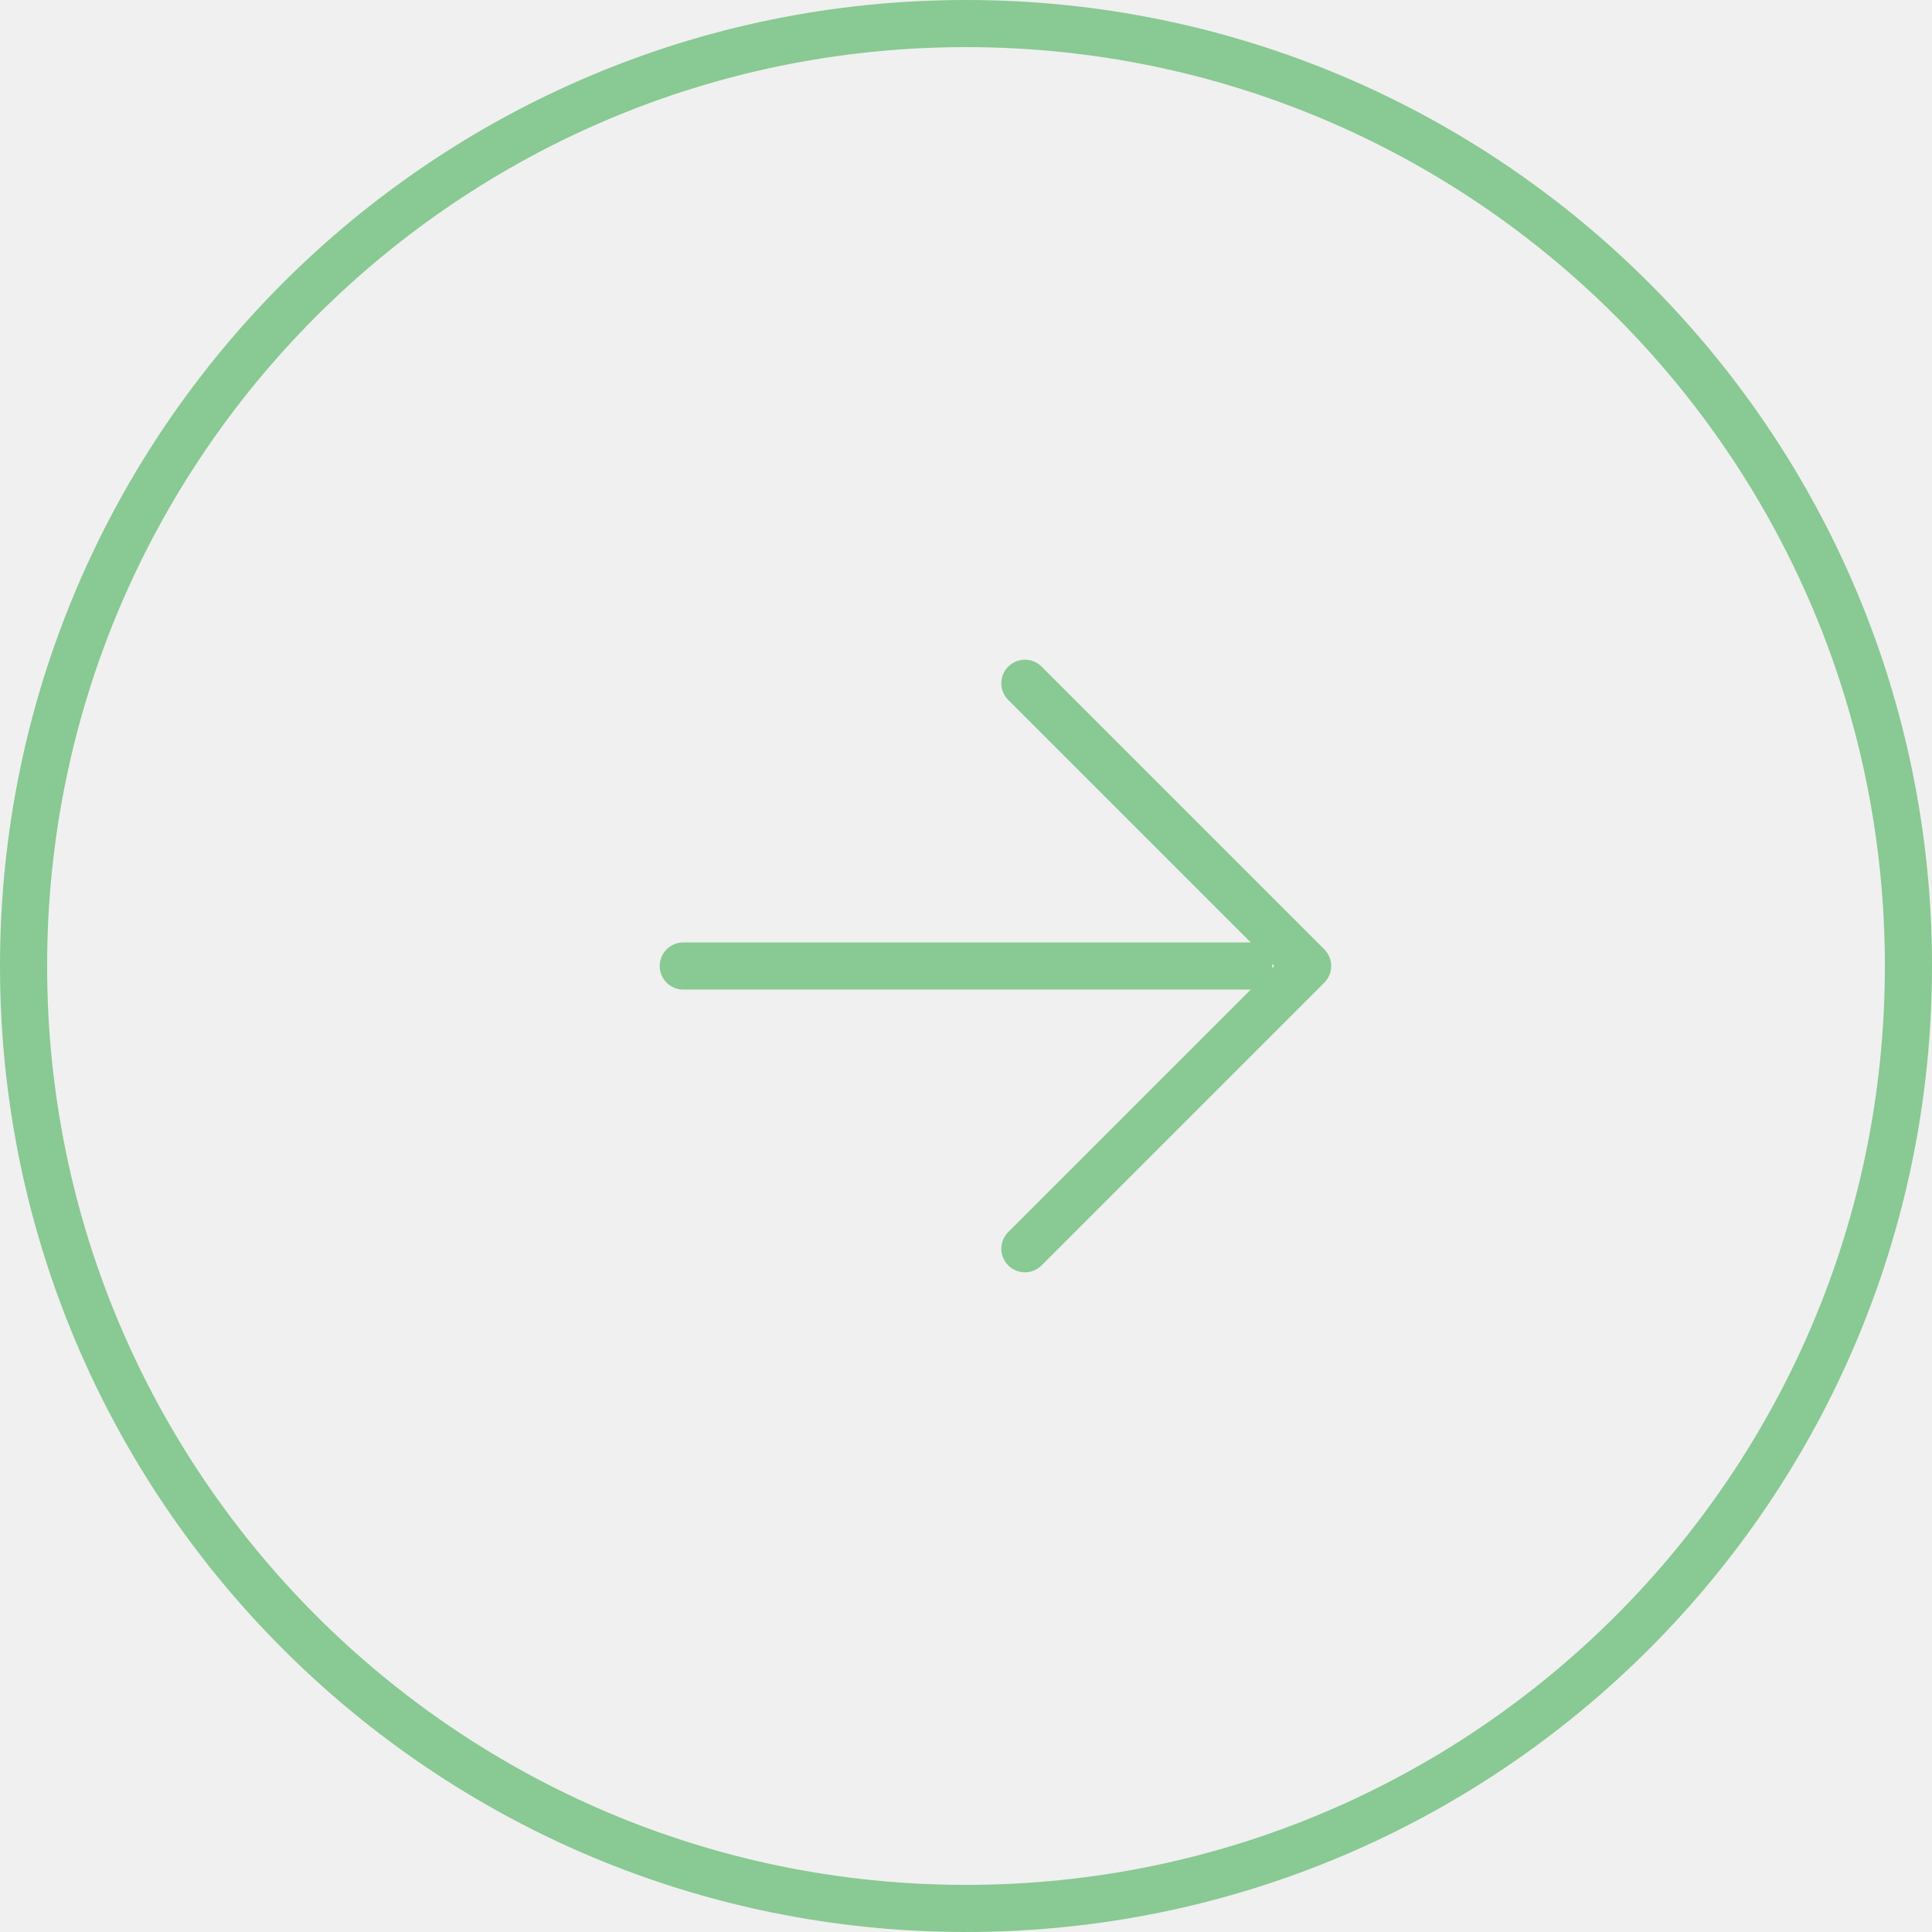
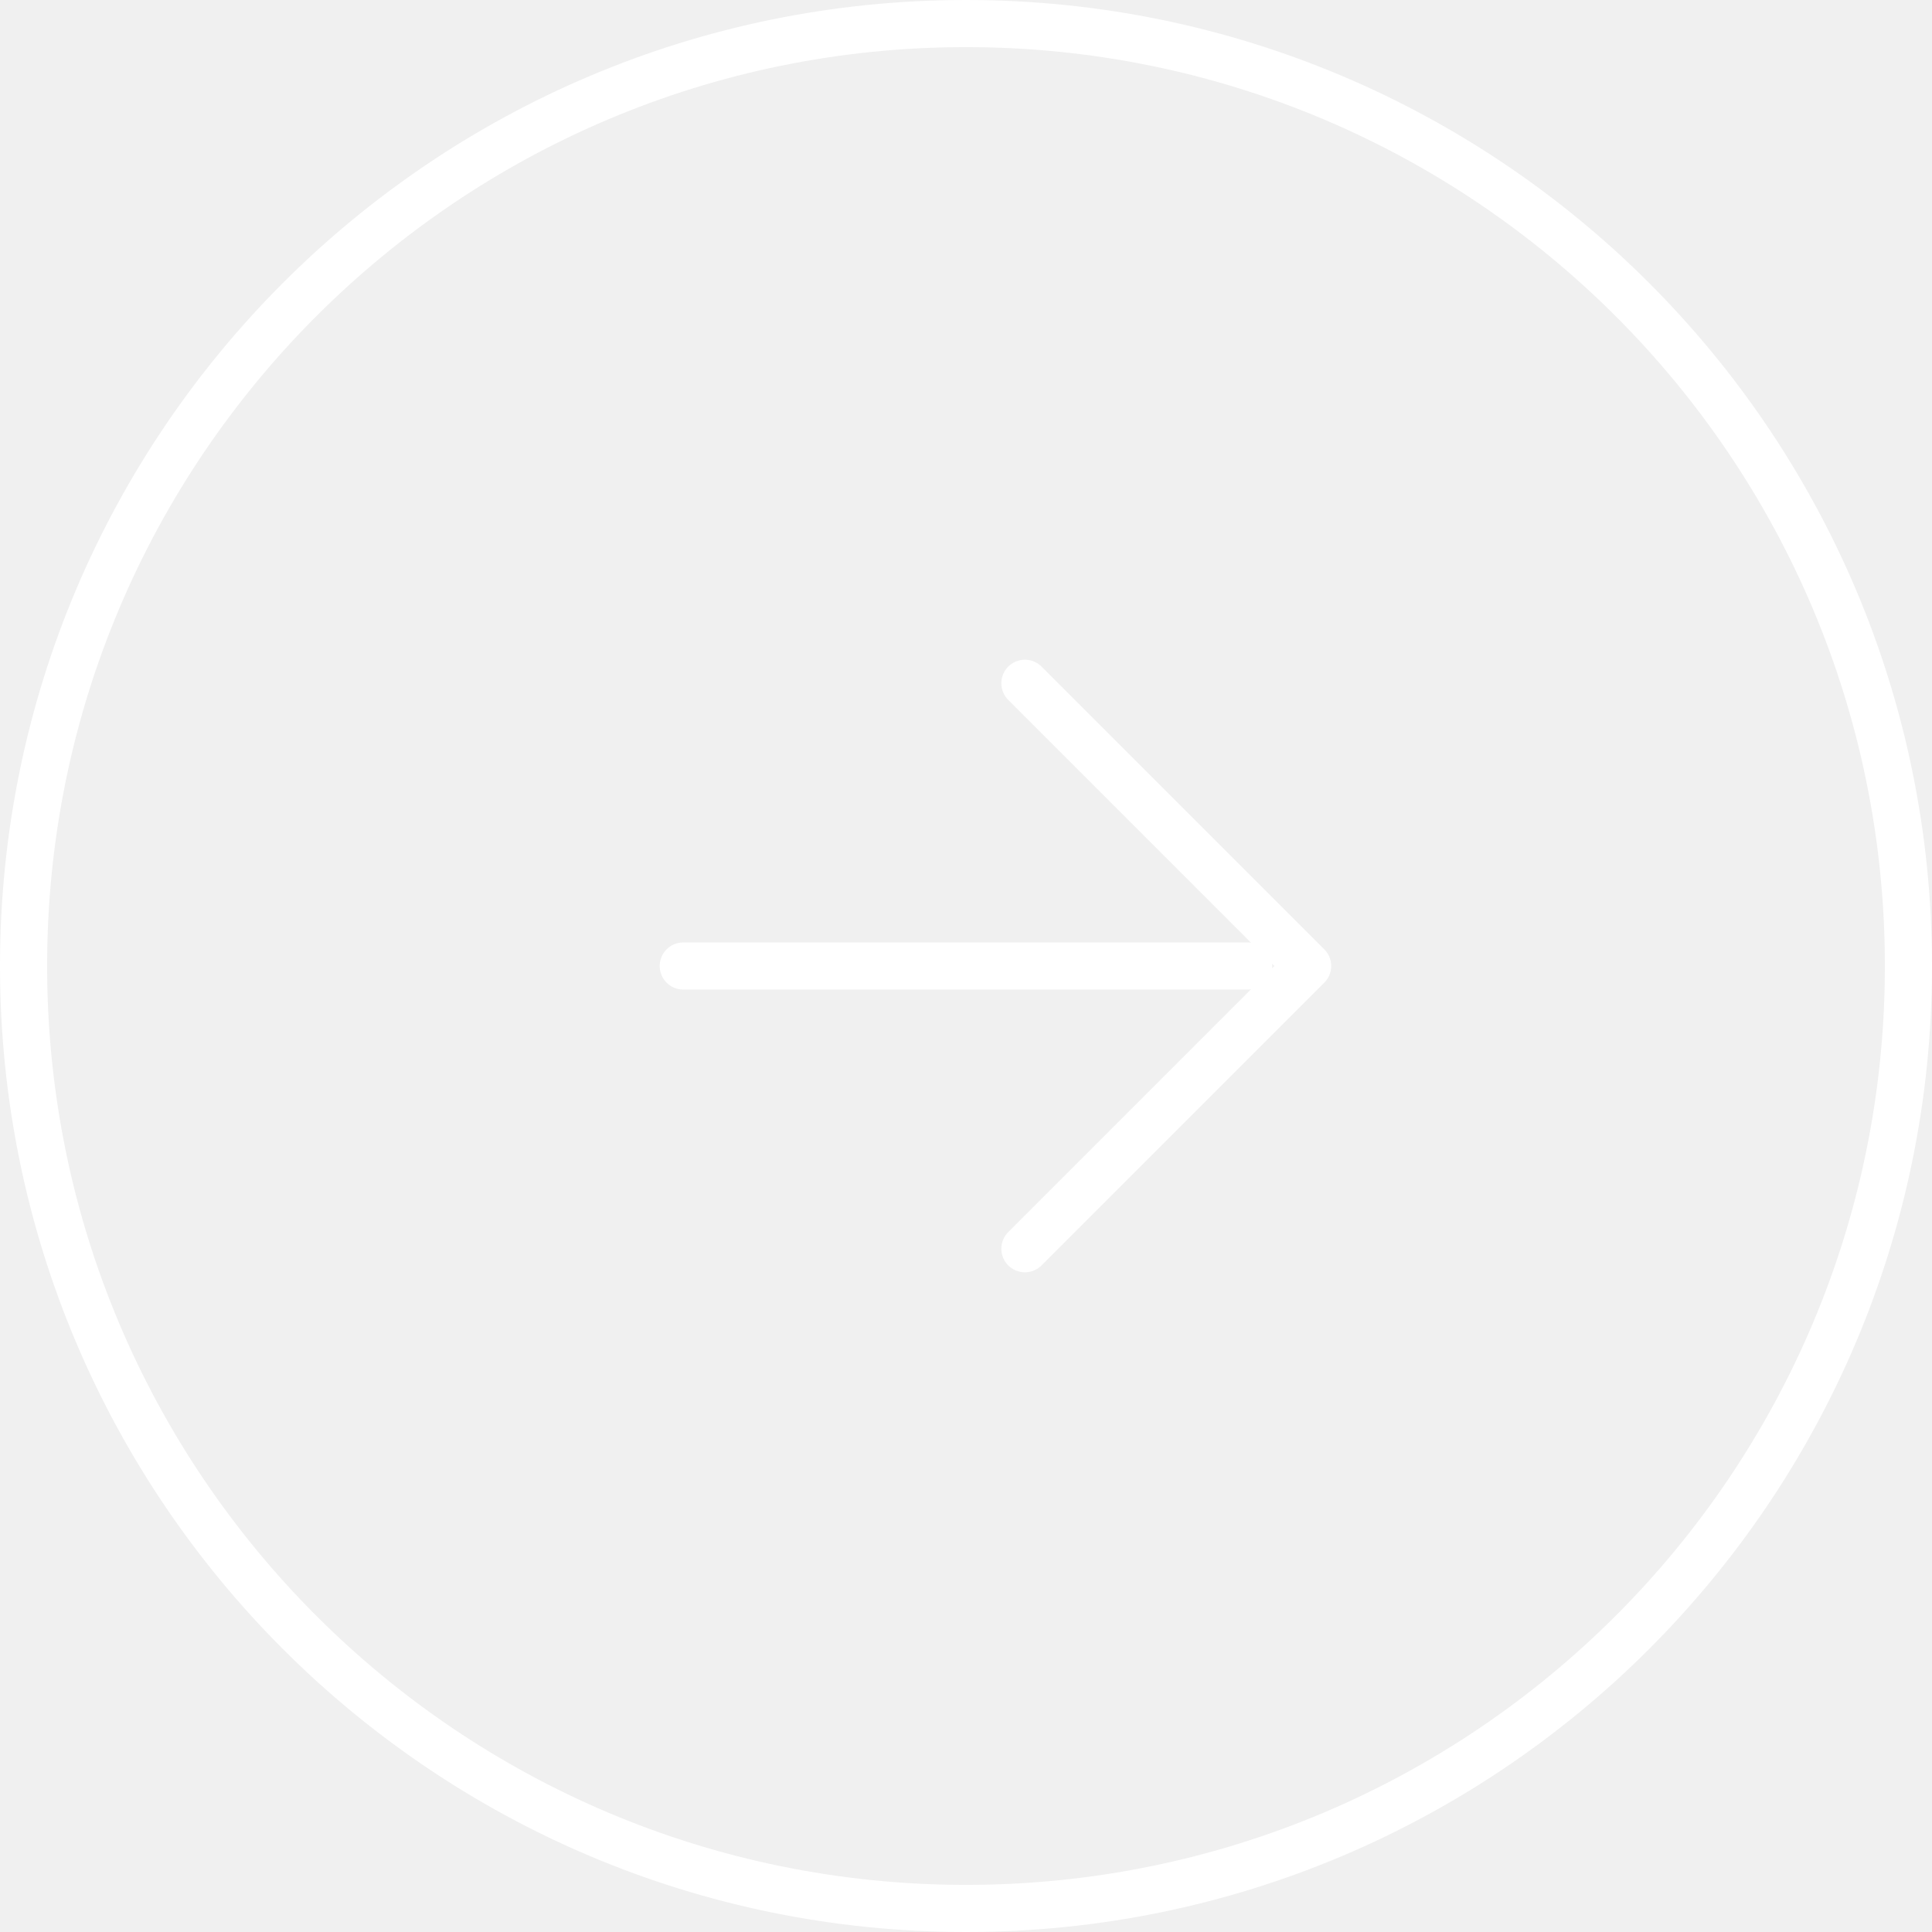
<svg xmlns="http://www.w3.org/2000/svg" width="41" height="41" viewBox="0 0 41 41">
  <g id="Icon_feather-arrow-left-circle" data-name="Icon feather-arrow-left-circle" transform="translate(0.5 0.5)">
-     <path id="Caminho_58" data-name="Caminho 58" d="M3,23A20,20,0,1,0,23,3,20,20,0,0,0,3,23Z" transform="translate(-3 -3)" fill="none" stroke="#89c993" stroke-linecap="round" stroke-linejoin="round" stroke-width="1" />
-     <path id="Caminho_59" data-name="Caminho 59" d="M12,12l6,6-6,6" transform="translate(9.25 2)" fill="none" stroke="#89c993" stroke-linecap="round" stroke-linejoin="round" stroke-width="1" />
-     <path id="Caminho_60" data-name="Caminho 60" d="M12,18H24" transform="translate(2 2)" fill="none" stroke="#89c993" stroke-linecap="round" stroke-linejoin="round" stroke-width="1" />
+     <path id="Caminho_58" data-name="Caminho 58" d="M3,23A20,20,0,1,0,23,3,20,20,0,0,0,3,23Z" transform="translate(-3 -3)" fill="none" stroke="#fff" stroke-linecap="round" stroke-linejoin="round" stroke-width="1" />
+     <path id="Caminho_59" data-name="Caminho 59" d="M12,12l6,6-6,6" transform="translate(9.25 2)" fill="none" stroke="#fff" stroke-linecap="round" stroke-linejoin="round" stroke-width="1" />
+     <path id="Caminho_60" data-name="Caminho 60" d="M12,18H24" transform="translate(2 2)" fill="none" stroke="#fff" stroke-linecap="round" stroke-linejoin="round" stroke-width="1" />
  </g>
</svg>
